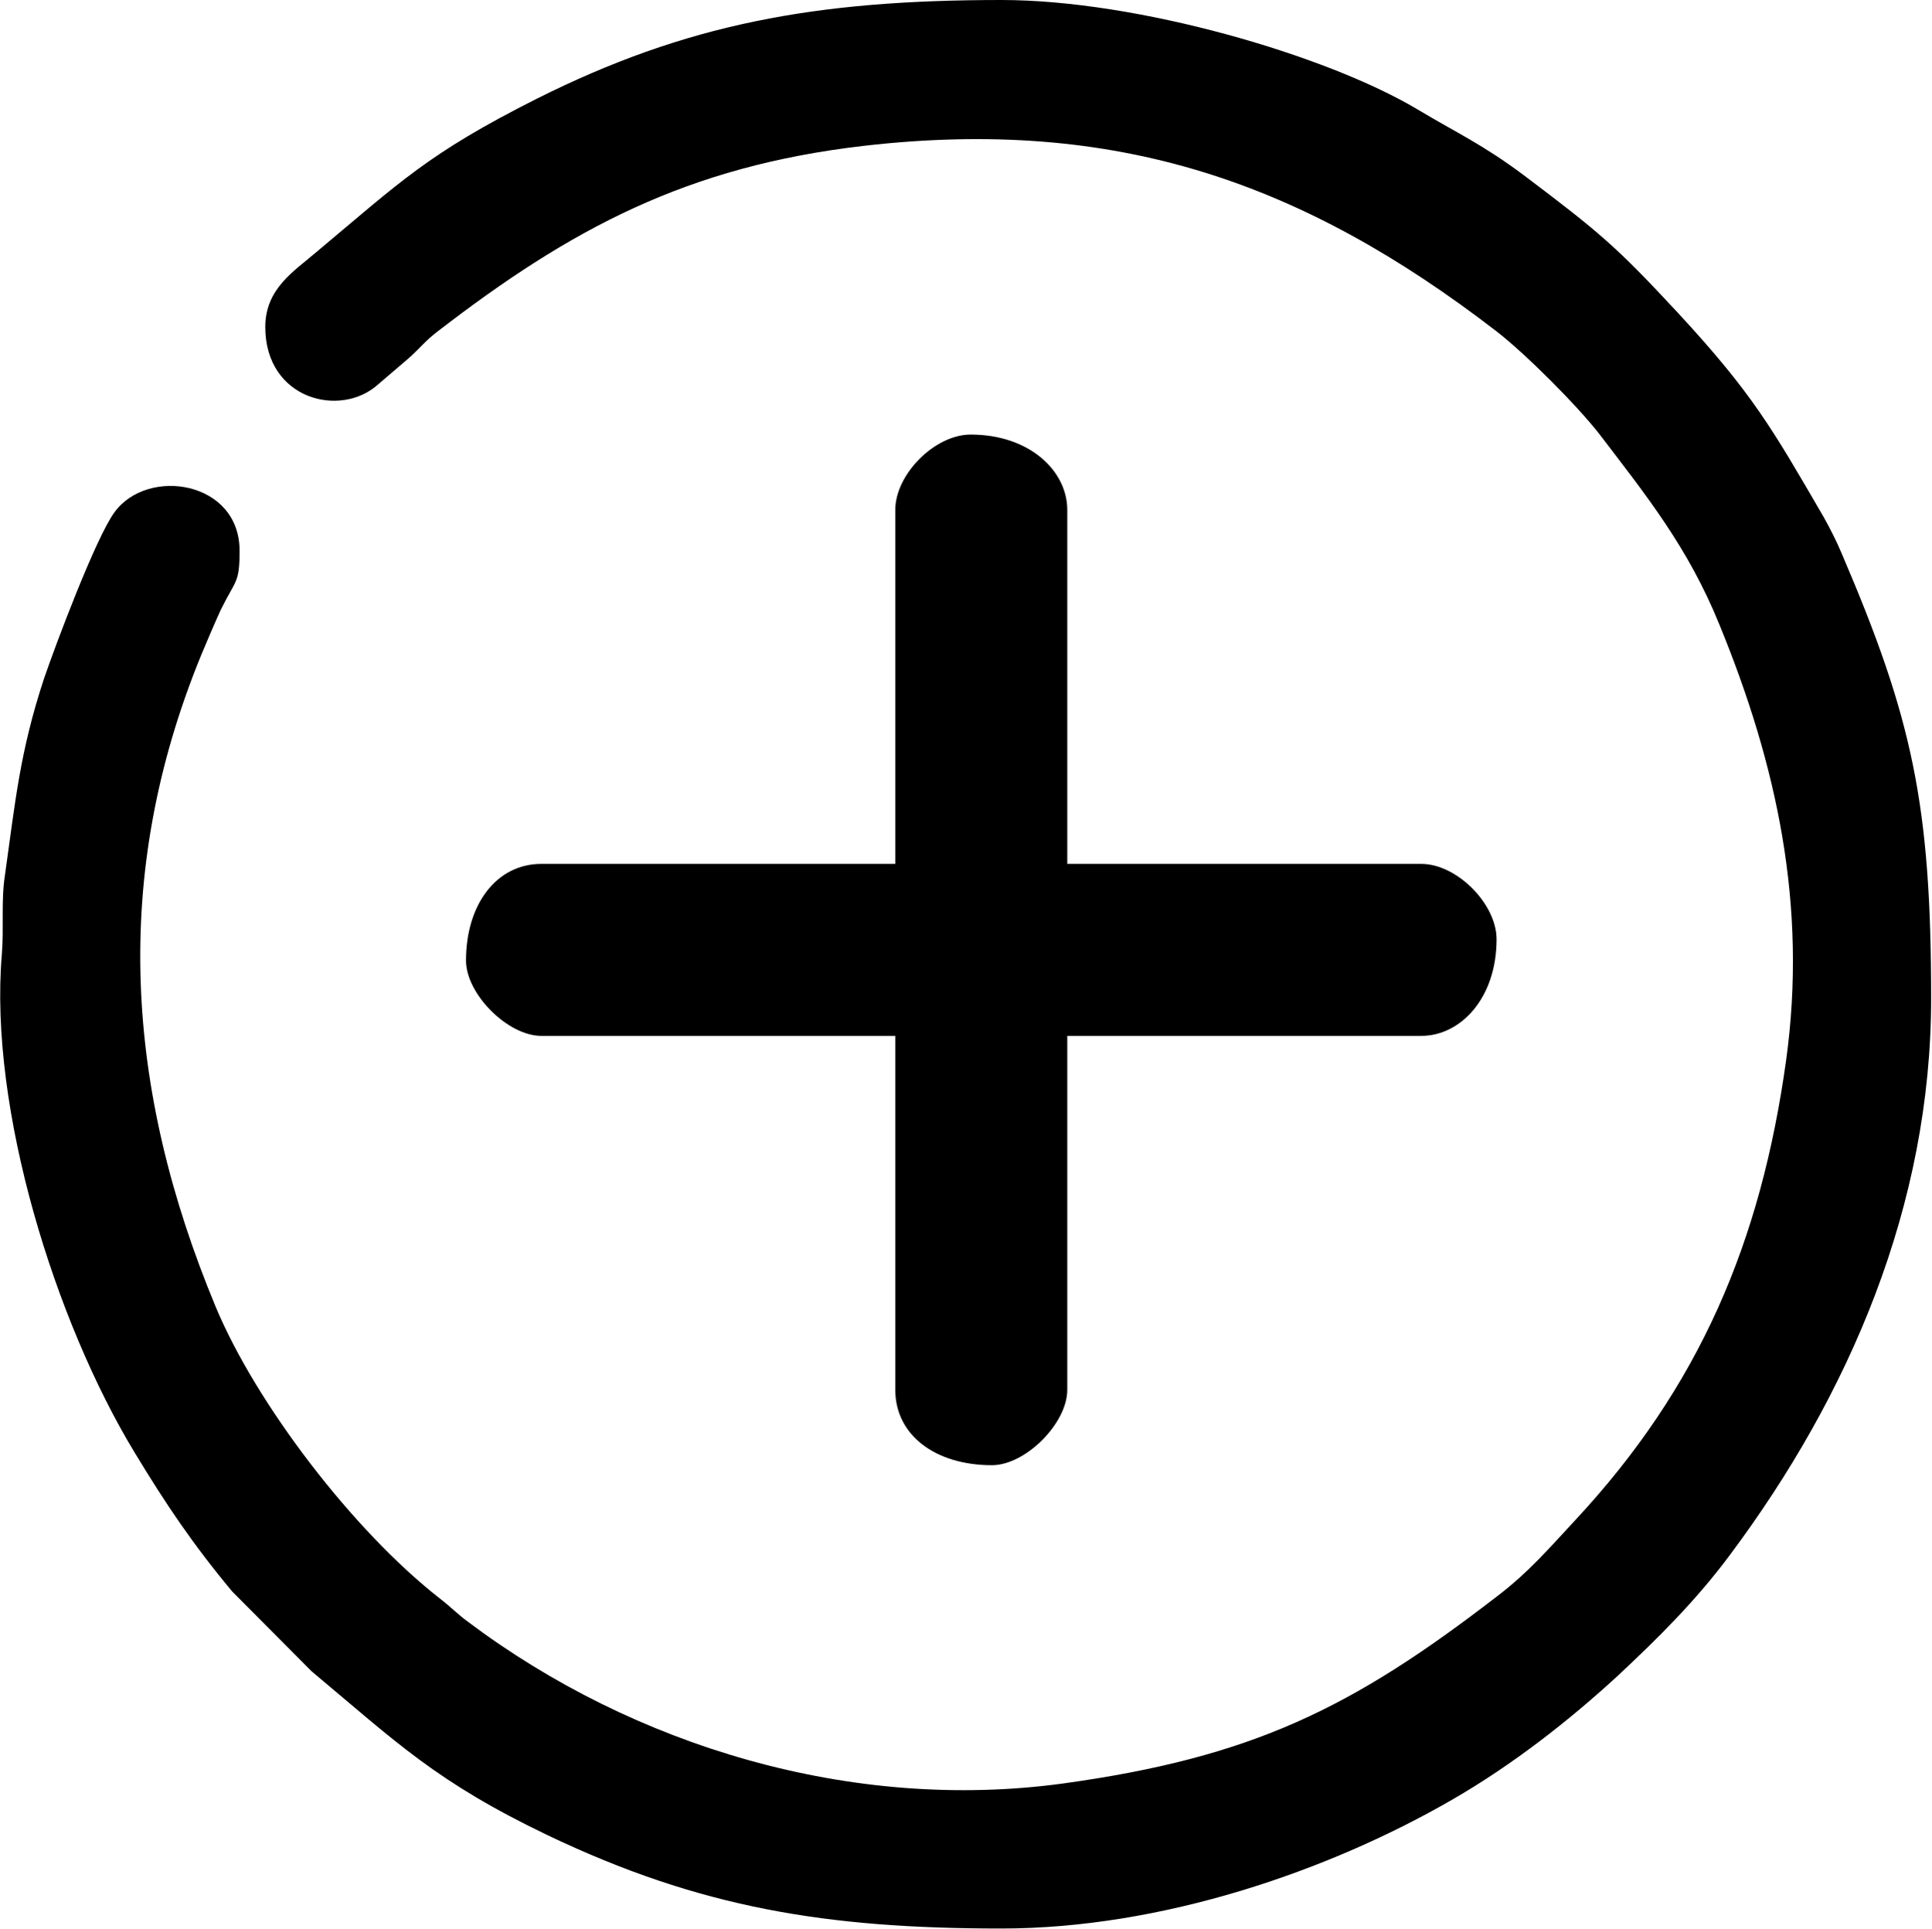
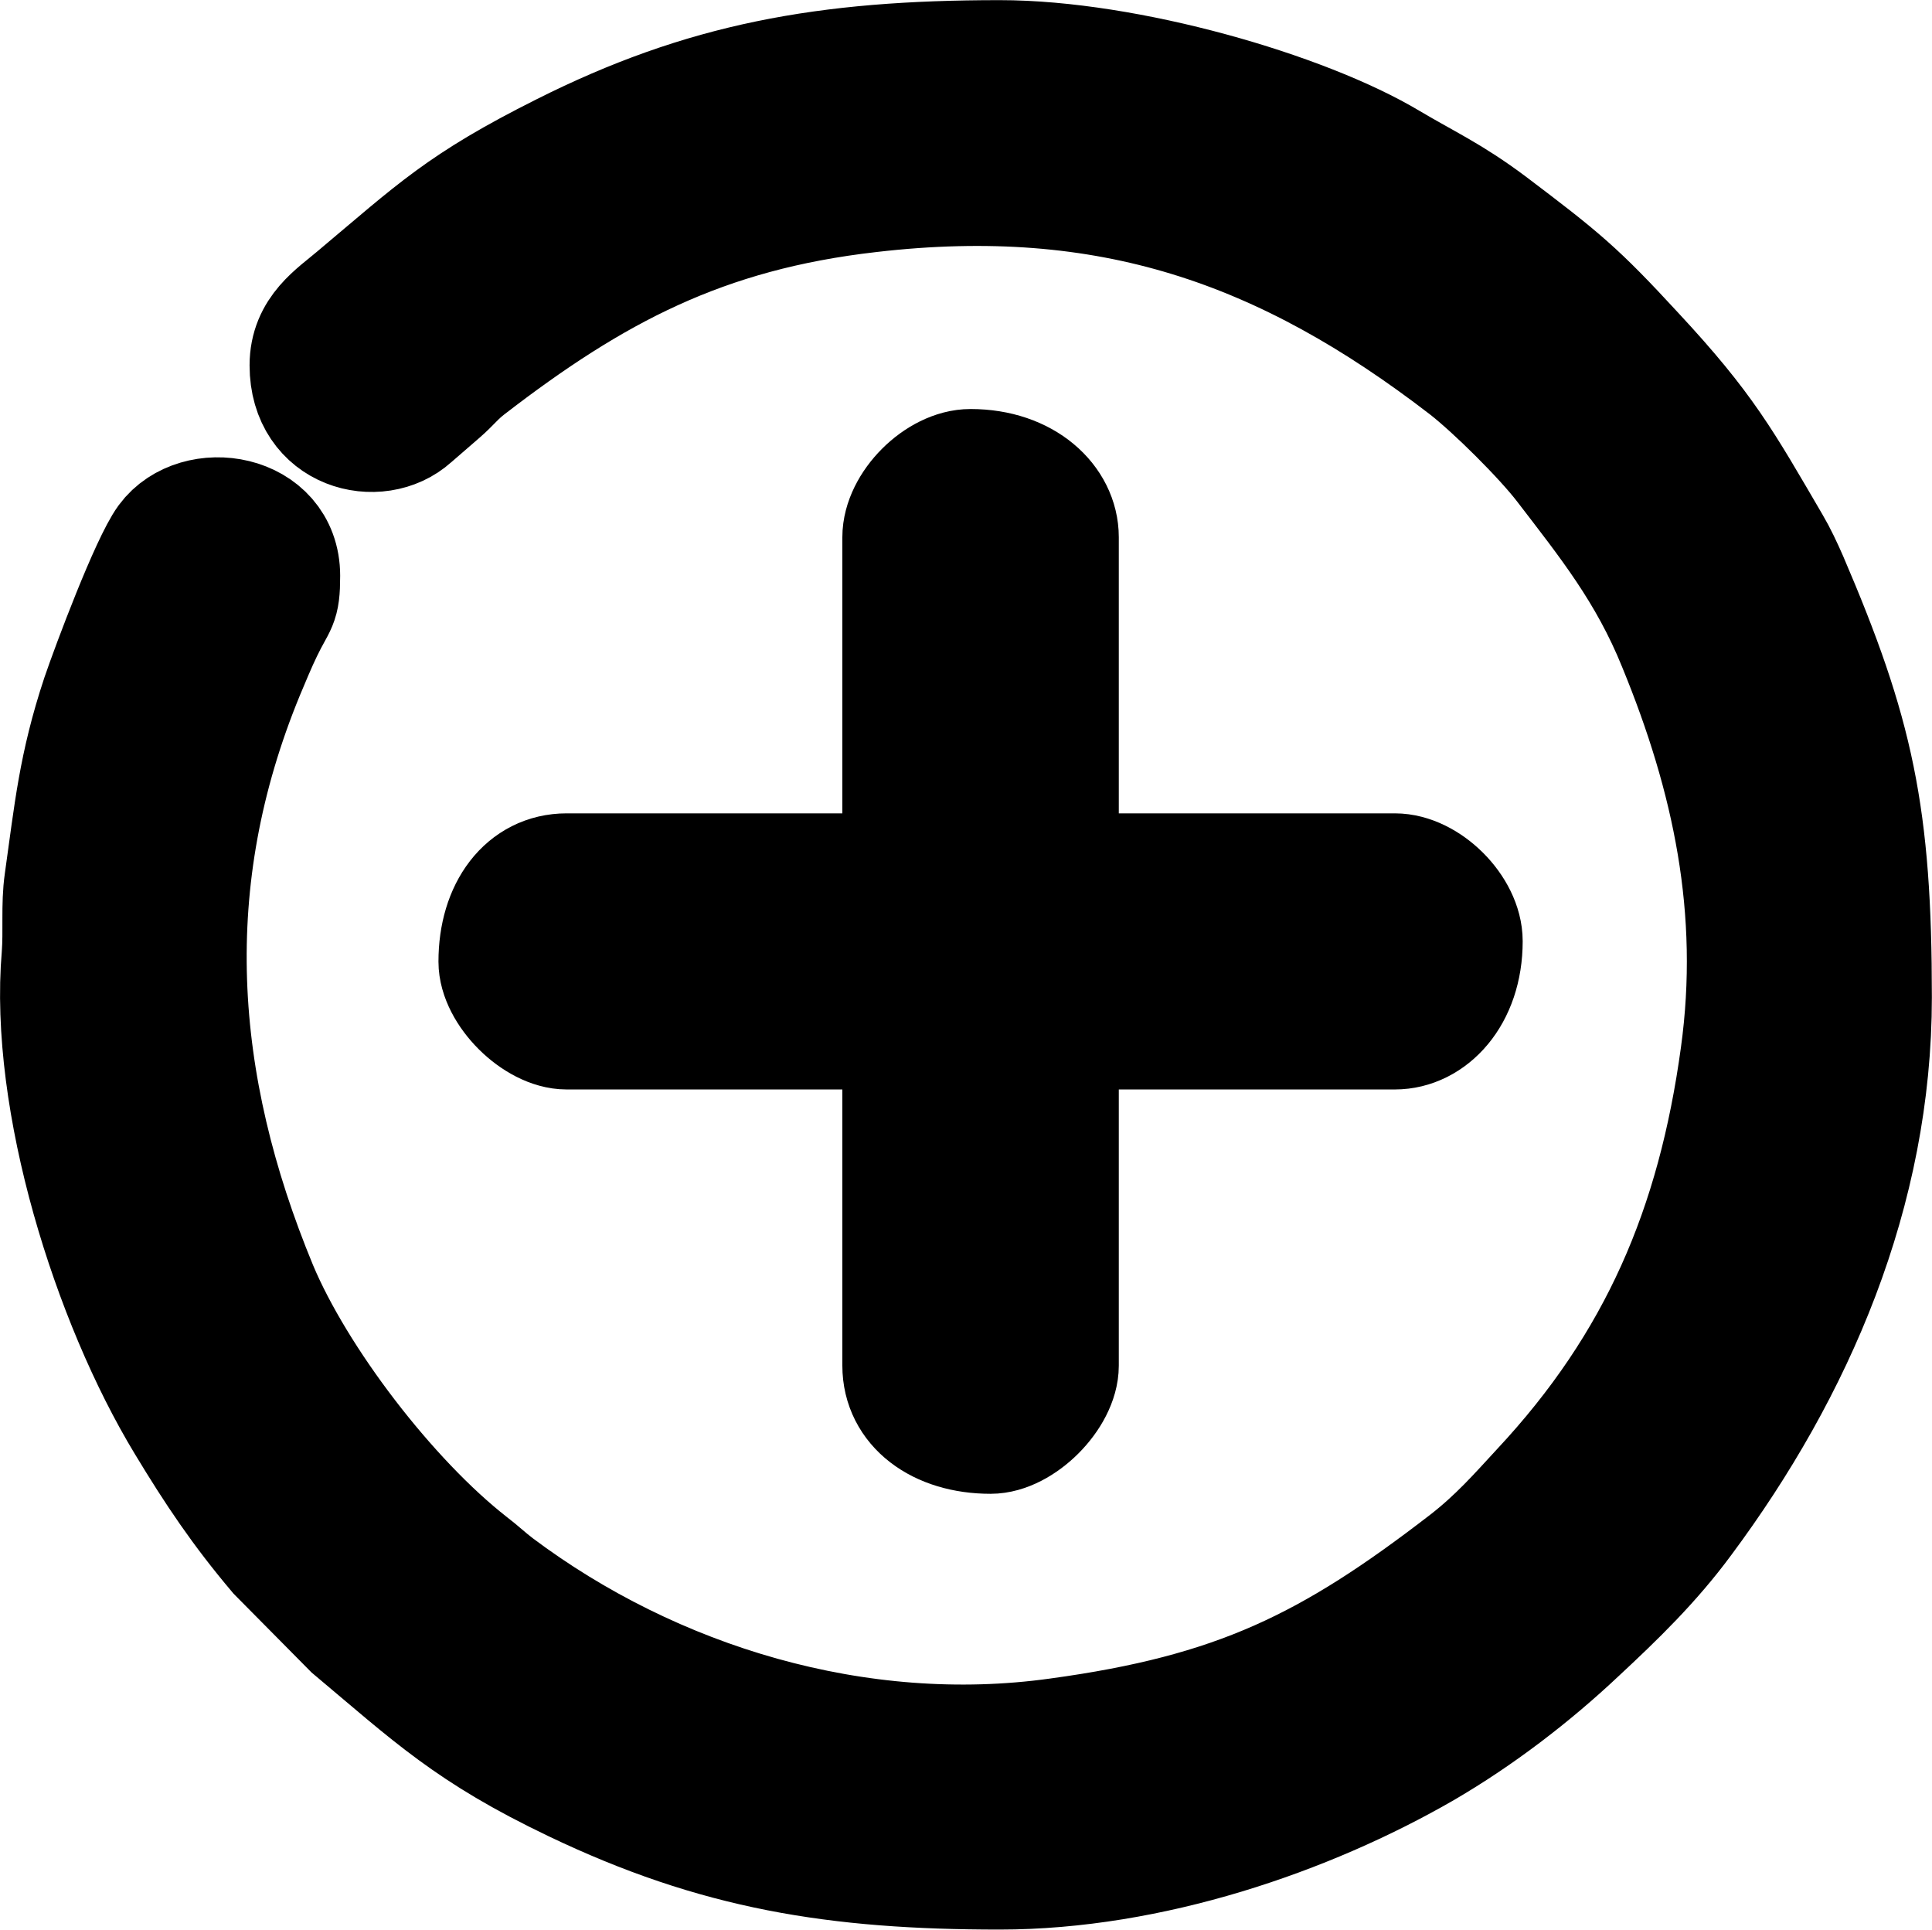
- <svg xmlns="http://www.w3.org/2000/svg" xml:space="preserve" width="158.255mm" height="158.025mm" version="1.1" style="shape-rendering:geometricPrecision; text-rendering:geometricPrecision; image-rendering:optimizeQuality; fill-rule:evenodd; clip-rule:evenodd" viewBox="0 0 4435 4429">
+ <svg xmlns="http://www.w3.org/2000/svg" xml:space="preserve" width="168.253mm" height="168.025mm" version="1.1" style="shape-rendering:geometricPrecision; text-rendering:geometricPrecision; image-rendering:optimizeQuality; fill-rule:evenodd; clip-rule:evenodd" viewBox="0 0 5104 5097">
  <defs>
    <style type="text/css">
   
+     .str0 {stroke:black;stroke-width:303.325}
    .fil0 {fill:black}
   
  </style>
  </defs>
  <g id="Layer_x0020_1">
-     <g id="_2504901496592">
-       <path class="fil0" d="M609 751c0,167 174,210 260,131l69 -59c27,-24 38,-40 67,-62 306,-236 573,-379 978,-426 581,-67 1010,84 1454,426 67,52 185,170 237,237 106,139 203,259 275,437 132,322 202,645 153,1000 -58,418 -199,750 -485,1057 -56,60 -106,119 -180,175 -332,256 -561,369 -996,429 -484,66 -985,-85 -1366,-371 -27,-20 -37,-32 -64,-53 -200,-156 -423,-448 -516,-671 -207,-498 -241,-990 -33,-1497 13,-31 29,-69 45,-104 34,-69 43,-60 43,-135 0,-161 -211,-193 -287,-89 -43,58 -136,306 -162,382 -56,170 -66,283 -90,453 -9,58 -2,120 -7,181 -30,355 123,844 305,1144 72,119 134,211 224,319l182 183c195,163 286,254 543,377 350,167 641,214 1042,214 368,0 752,-132 1037,-297 135,-78 265,-179 379,-284 92,-86 179,-172 257,-277 274,-367 462,-803 462,-1278 0,-445 -43,-643 -205,-1021 -12,-29 -28,-60 -42,-85 -118,-203 -163,-283 -334,-468 -142,-153 -180,-185 -355,-317 -95,-71 -154,-97 -244,-151 -210,-125 -643,-251 -955,-251 -428,0 -725,55 -1068,227 -250,126 -312,190 -507,353 -50,43 -116,83 -116,171z" />
-       <path class="fil0" d="M2056 1171l0 813 -813 0c-103,0 -173,93 -173,222 0,77 96,173 173,173l813 0 0 813c0,104 92,173 222,173 77,0 173,-96 173,-173l0 -813 813 0c90,0 173,-86 173,-222 0,-81 -91,-173 -173,-173l-813 0 0 -813c0,-89 -86,-173 -222,-173 -82,0 -173,91 -173,173z" />
+     <g id="_1490207094224">
+       <path class="fil0 str0" d="M811 965c0,181 188,226 281,142l75 -65c29,-25 41,-43 72,-67 332,-256 621,-410 1059,-460 629,-73 1093,90 1573,460 73,57 201,184 257,257 115,150 220,280 298,473 143,348 218,697 165,1082 -62,453 -215,812 -525,1144 -60,65 -115,128 -195,190 -359,277 -606,399 -1077,463 -525,73 -1066,-91 -1478,-400 -30,-23 -41,-35 -71,-58 -216,-169 -457,-485 -558,-726 -223,-539 -261,-1072 -35,-1621 14,-33 31,-75 49,-112 36,-75 46,-65 46,-146 0,-174 -228,-209 -311,-97 -46,63 -147,332 -175,414 -61,184 -72,306 -98,490 -9,63 -2,131 -7,196 -33,385 133,913 330,1238 78,129 145,229 243,345l197 199c211,177 310,274 588,407 378,181 693,232 1127,232 399,0 814,-143 1123,-321 146,-85 287,-193 409,-308 100,-93 195,-185 279,-299 296,-398 500,-869 500,-1383 0,-482 -47,-697 -222,-1105 -14,-32 -30,-66 -46,-93 -128,-219 -175,-306 -361,-506 -153,-166 -195,-200 -384,-343 -103,-77 -167,-105 -265,-163 -227,-136 -695,-272 -1033,-272 -463,0 -784,59 -1156,246 -271,136 -338,205 -549,382 -54,46 -125,89 -125,185z" />
+       <path class="fil0 str0" d="M2377 1419l0 881 -880 0c-112,0 -187,99 -187,240 0,83 103,186 187,186l880 0 0 881c0,112 100,187 240,187 84,0 187,-104 187,-187l0 -881 881 0c96,0 186,-92 186,-240 0,-88 -98,-186 -186,-186l-881 0 0 -881c0,-97 -93,-187 -240,-187 -88,0 -187,99 -187,187z" />
    </g>
  </g>
</svg>
